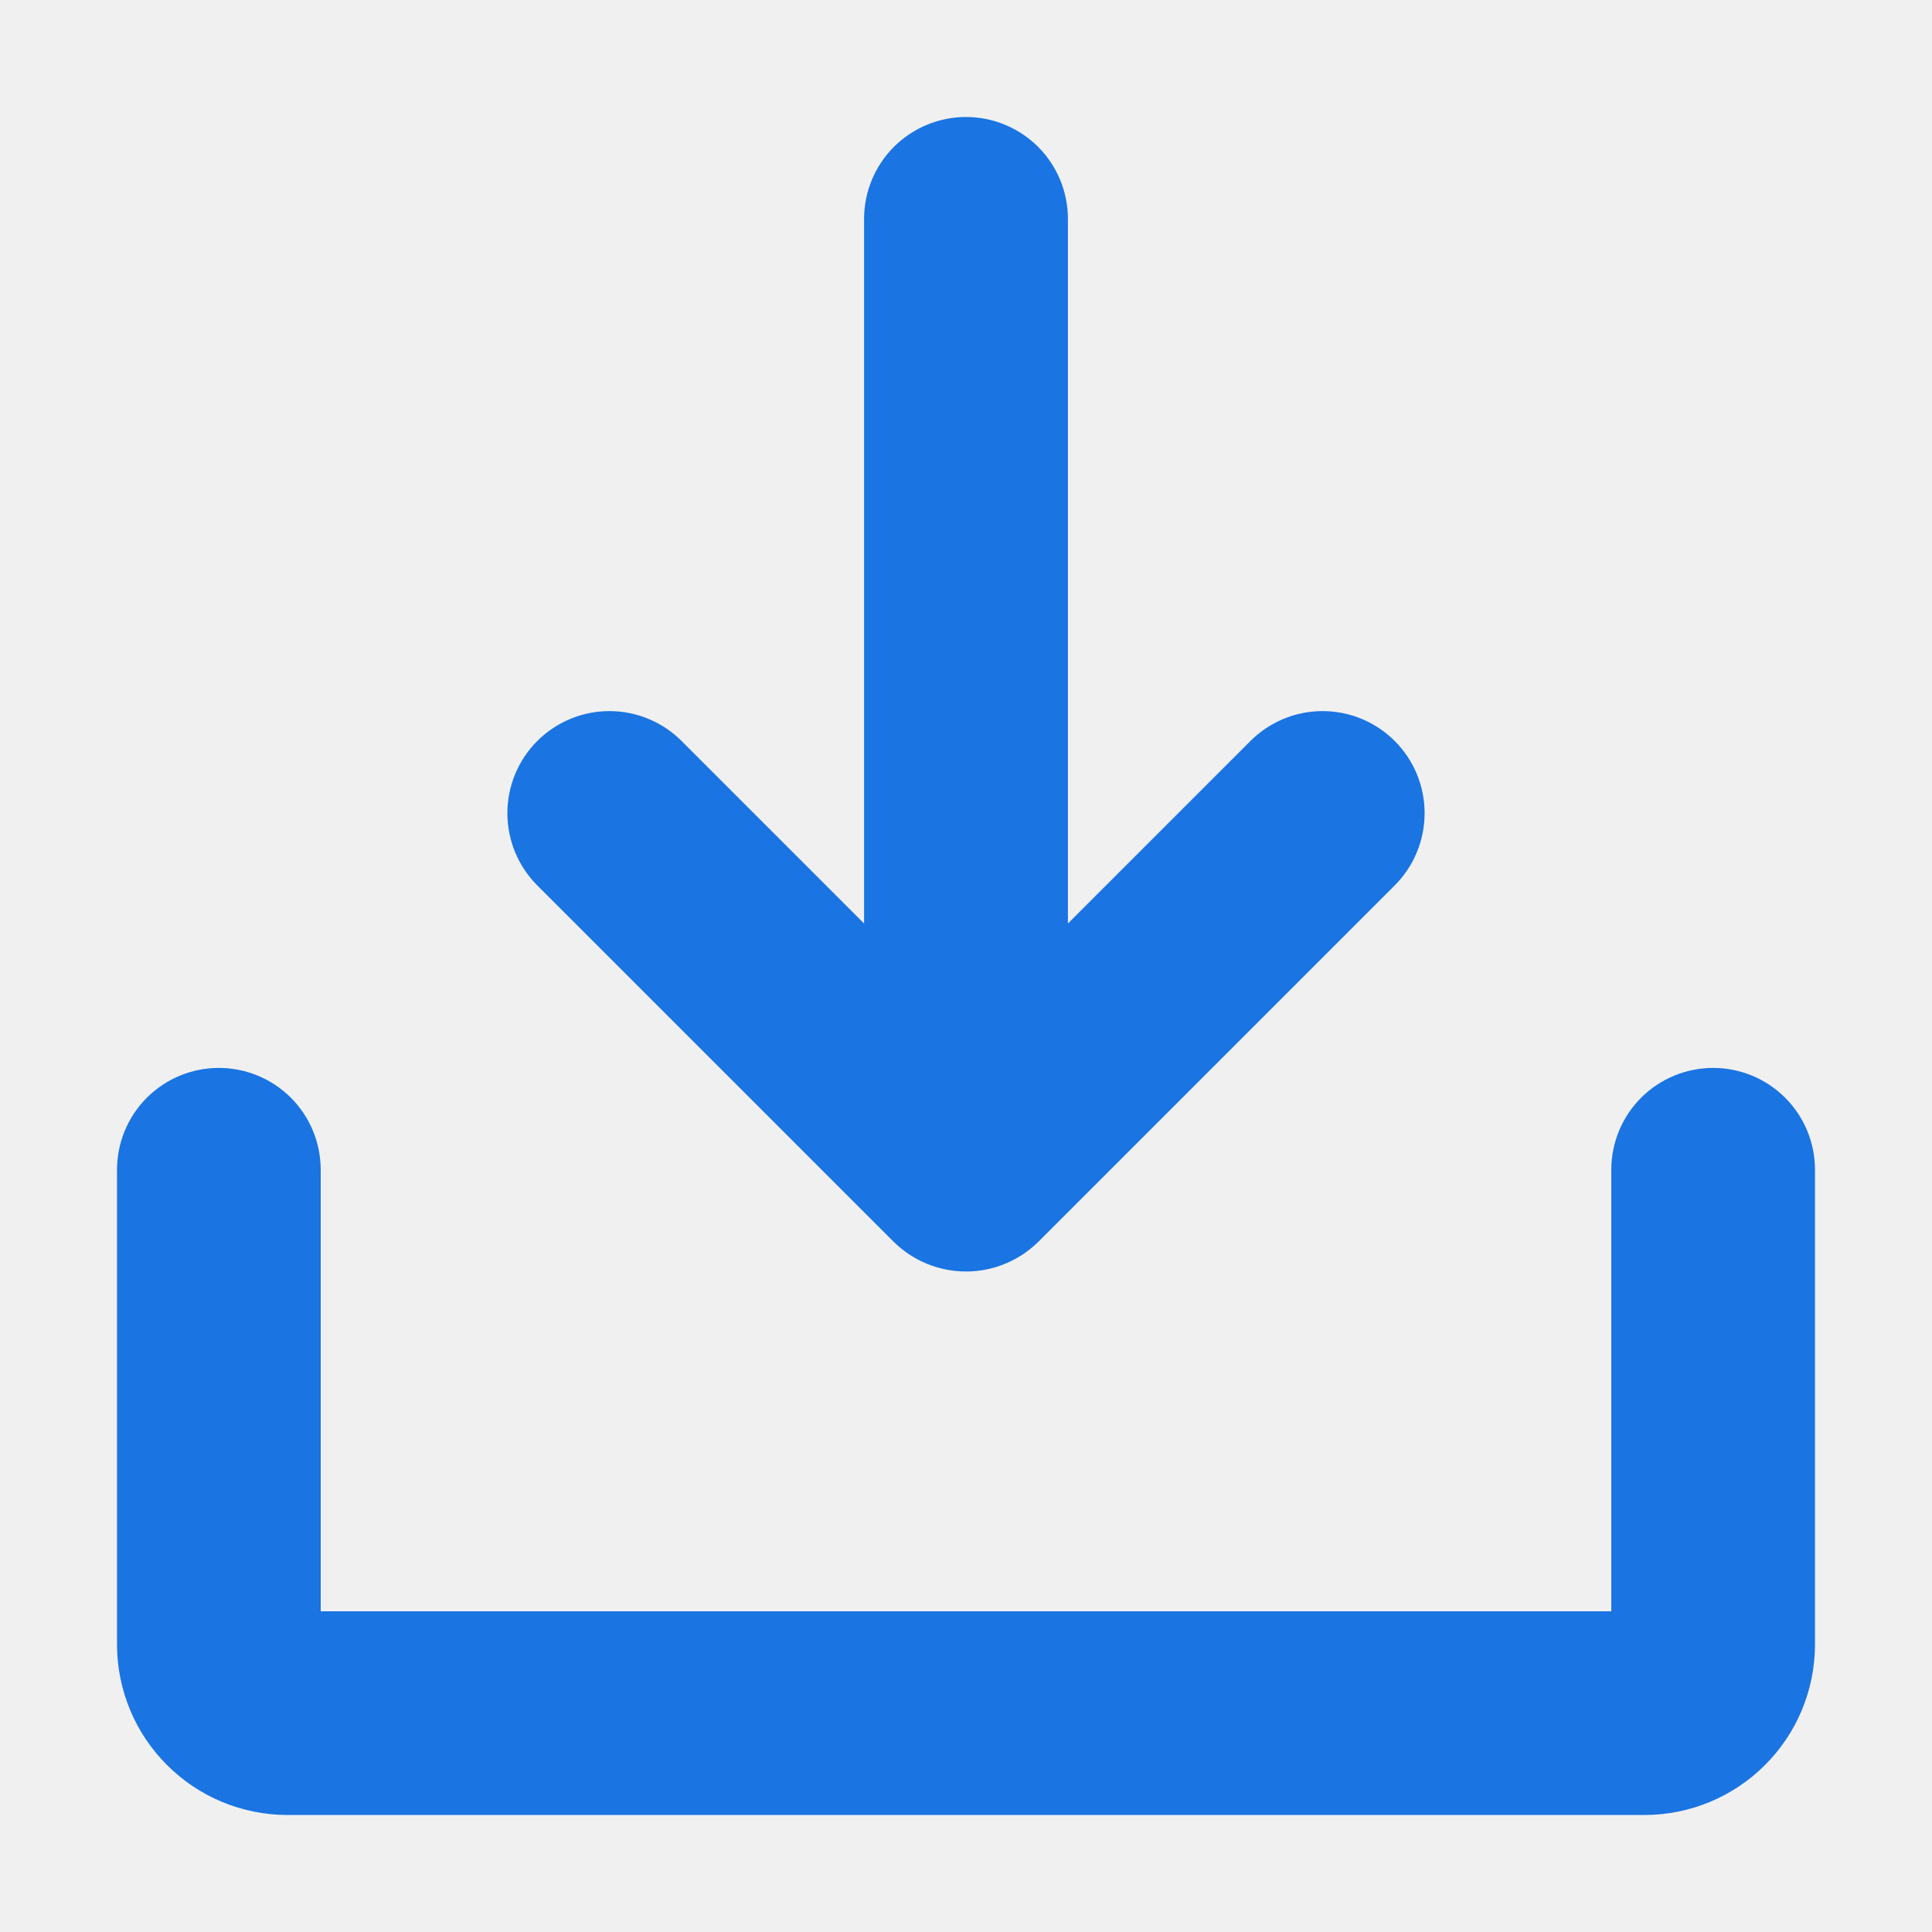
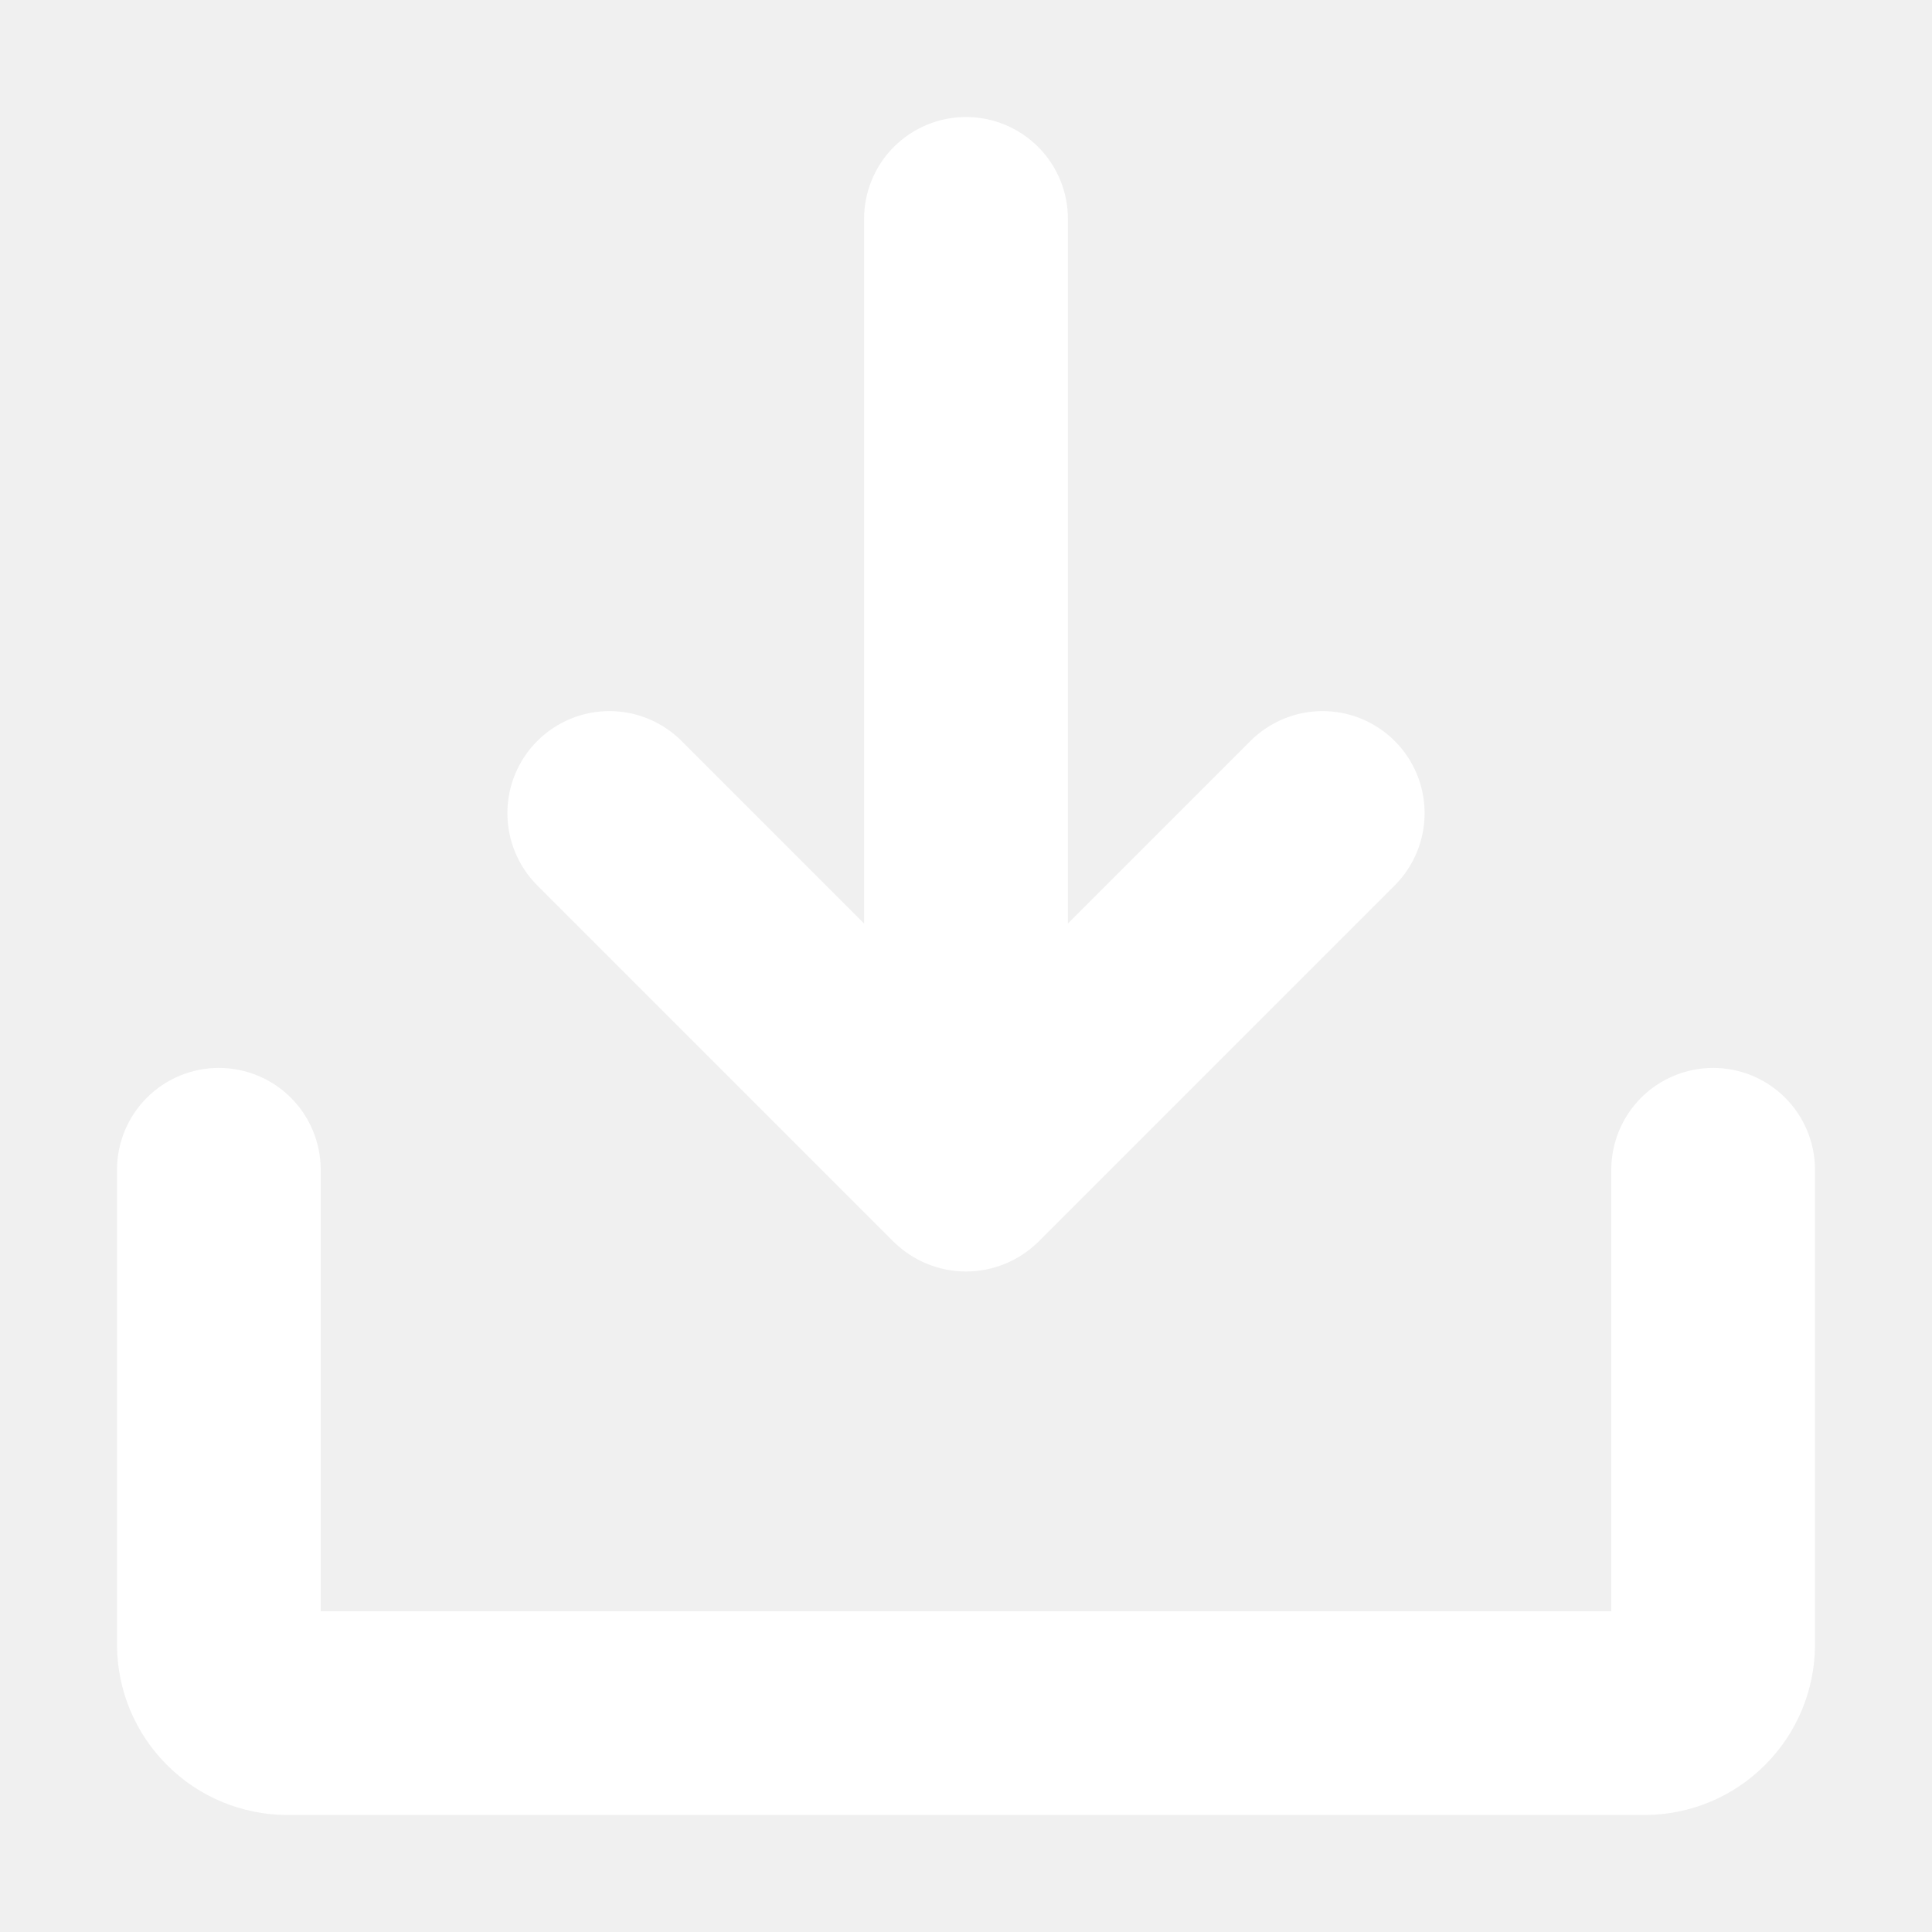
- <svg xmlns="http://www.w3.org/2000/svg" width="16" height="16" viewBox="0 0 16 16" fill="none">
-   <path d="M4.449 7.332C4.291 7.174 4.202 6.959 4.202 6.734C4.202 6.51 4.291 6.295 4.449 6.137C4.608 5.978 4.823 5.889 5.047 5.889C5.271 5.889 5.486 5.978 5.645 6.137L7.156 7.648V1.812C7.156 1.589 7.245 1.374 7.403 1.216C7.562 1.058 7.776 0.969 8 0.969C8.224 0.969 8.438 1.058 8.597 1.216C8.755 1.374 8.844 1.589 8.844 1.812V7.648L10.355 6.137C10.514 5.978 10.729 5.889 10.953 5.889C11.177 5.889 11.392 5.978 11.551 6.137C11.709 6.295 11.798 6.51 11.798 6.734C11.798 6.959 11.709 7.174 11.551 7.332L8.598 10.285C8.438 10.442 8.224 10.53 8 10.53C7.776 10.53 7.562 10.442 7.402 10.285L4.449 7.332ZM14.188 8.844C13.964 8.844 13.749 8.933 13.591 9.091C13.433 9.249 13.344 9.464 13.344 9.688V13.344H2.656V9.688C2.656 9.464 2.567 9.249 2.409 9.091C2.251 8.933 2.036 8.844 1.812 8.844C1.589 8.844 1.374 8.933 1.216 9.091C1.058 9.249 0.969 9.464 0.969 9.688V13.625C0.971 13.997 1.119 14.354 1.383 14.617C1.646 14.881 2.003 15.029 2.375 15.031H13.625C13.997 15.029 14.354 14.881 14.617 14.617C14.881 14.354 15.029 13.997 15.031 13.625V9.688C15.031 9.464 14.942 9.249 14.784 9.091C14.626 8.933 14.411 8.844 14.188 8.844Z" fill="#1A74E2" />
+ <svg xmlns="http://www.w3.org/2000/svg" width="16" height="16" viewBox="0 0 16 16" fill="white">
+   <path d="M4.449 7.332C4.291 7.174 4.202 6.959 4.202 6.734C4.202 6.51 4.291 6.295 4.449 6.137C4.608 5.978 4.823 5.889 5.047 5.889C5.271 5.889 5.486 5.978 5.645 6.137L7.156 7.648V1.812C7.156 1.589 7.245 1.374 7.403 1.216C7.562 1.058 7.776 0.969 8 0.969C8.224 0.969 8.438 1.058 8.597 1.216C8.755 1.374 8.844 1.589 8.844 1.812V7.648L10.355 6.137C10.514 5.978 10.729 5.889 10.953 5.889C11.177 5.889 11.392 5.978 11.551 6.137C11.709 6.295 11.798 6.51 11.798 6.734C11.798 6.959 11.709 7.174 11.551 7.332L8.598 10.285C8.438 10.442 8.224 10.53 8 10.53C7.776 10.53 7.562 10.442 7.402 10.285L4.449 7.332ZM14.188 8.844C13.964 8.844 13.749 8.933 13.591 9.091C13.433 9.249 13.344 9.464 13.344 9.688V13.344H2.656V9.688C2.656 9.464 2.567 9.249 2.409 9.091C2.251 8.933 2.036 8.844 1.812 8.844C1.589 8.844 1.374 8.933 1.216 9.091C1.058 9.249 0.969 9.464 0.969 9.688V13.625C0.971 13.997 1.119 14.354 1.383 14.617C1.646 14.881 2.003 15.029 2.375 15.031H13.625C13.997 15.029 14.354 14.881 14.617 14.617C14.881 14.354 15.029 13.997 15.031 13.625V9.688C15.031 9.464 14.942 9.249 14.784 9.091C14.626 8.933 14.411 8.844 14.188 8.844Z" fill="white" />
</svg>
